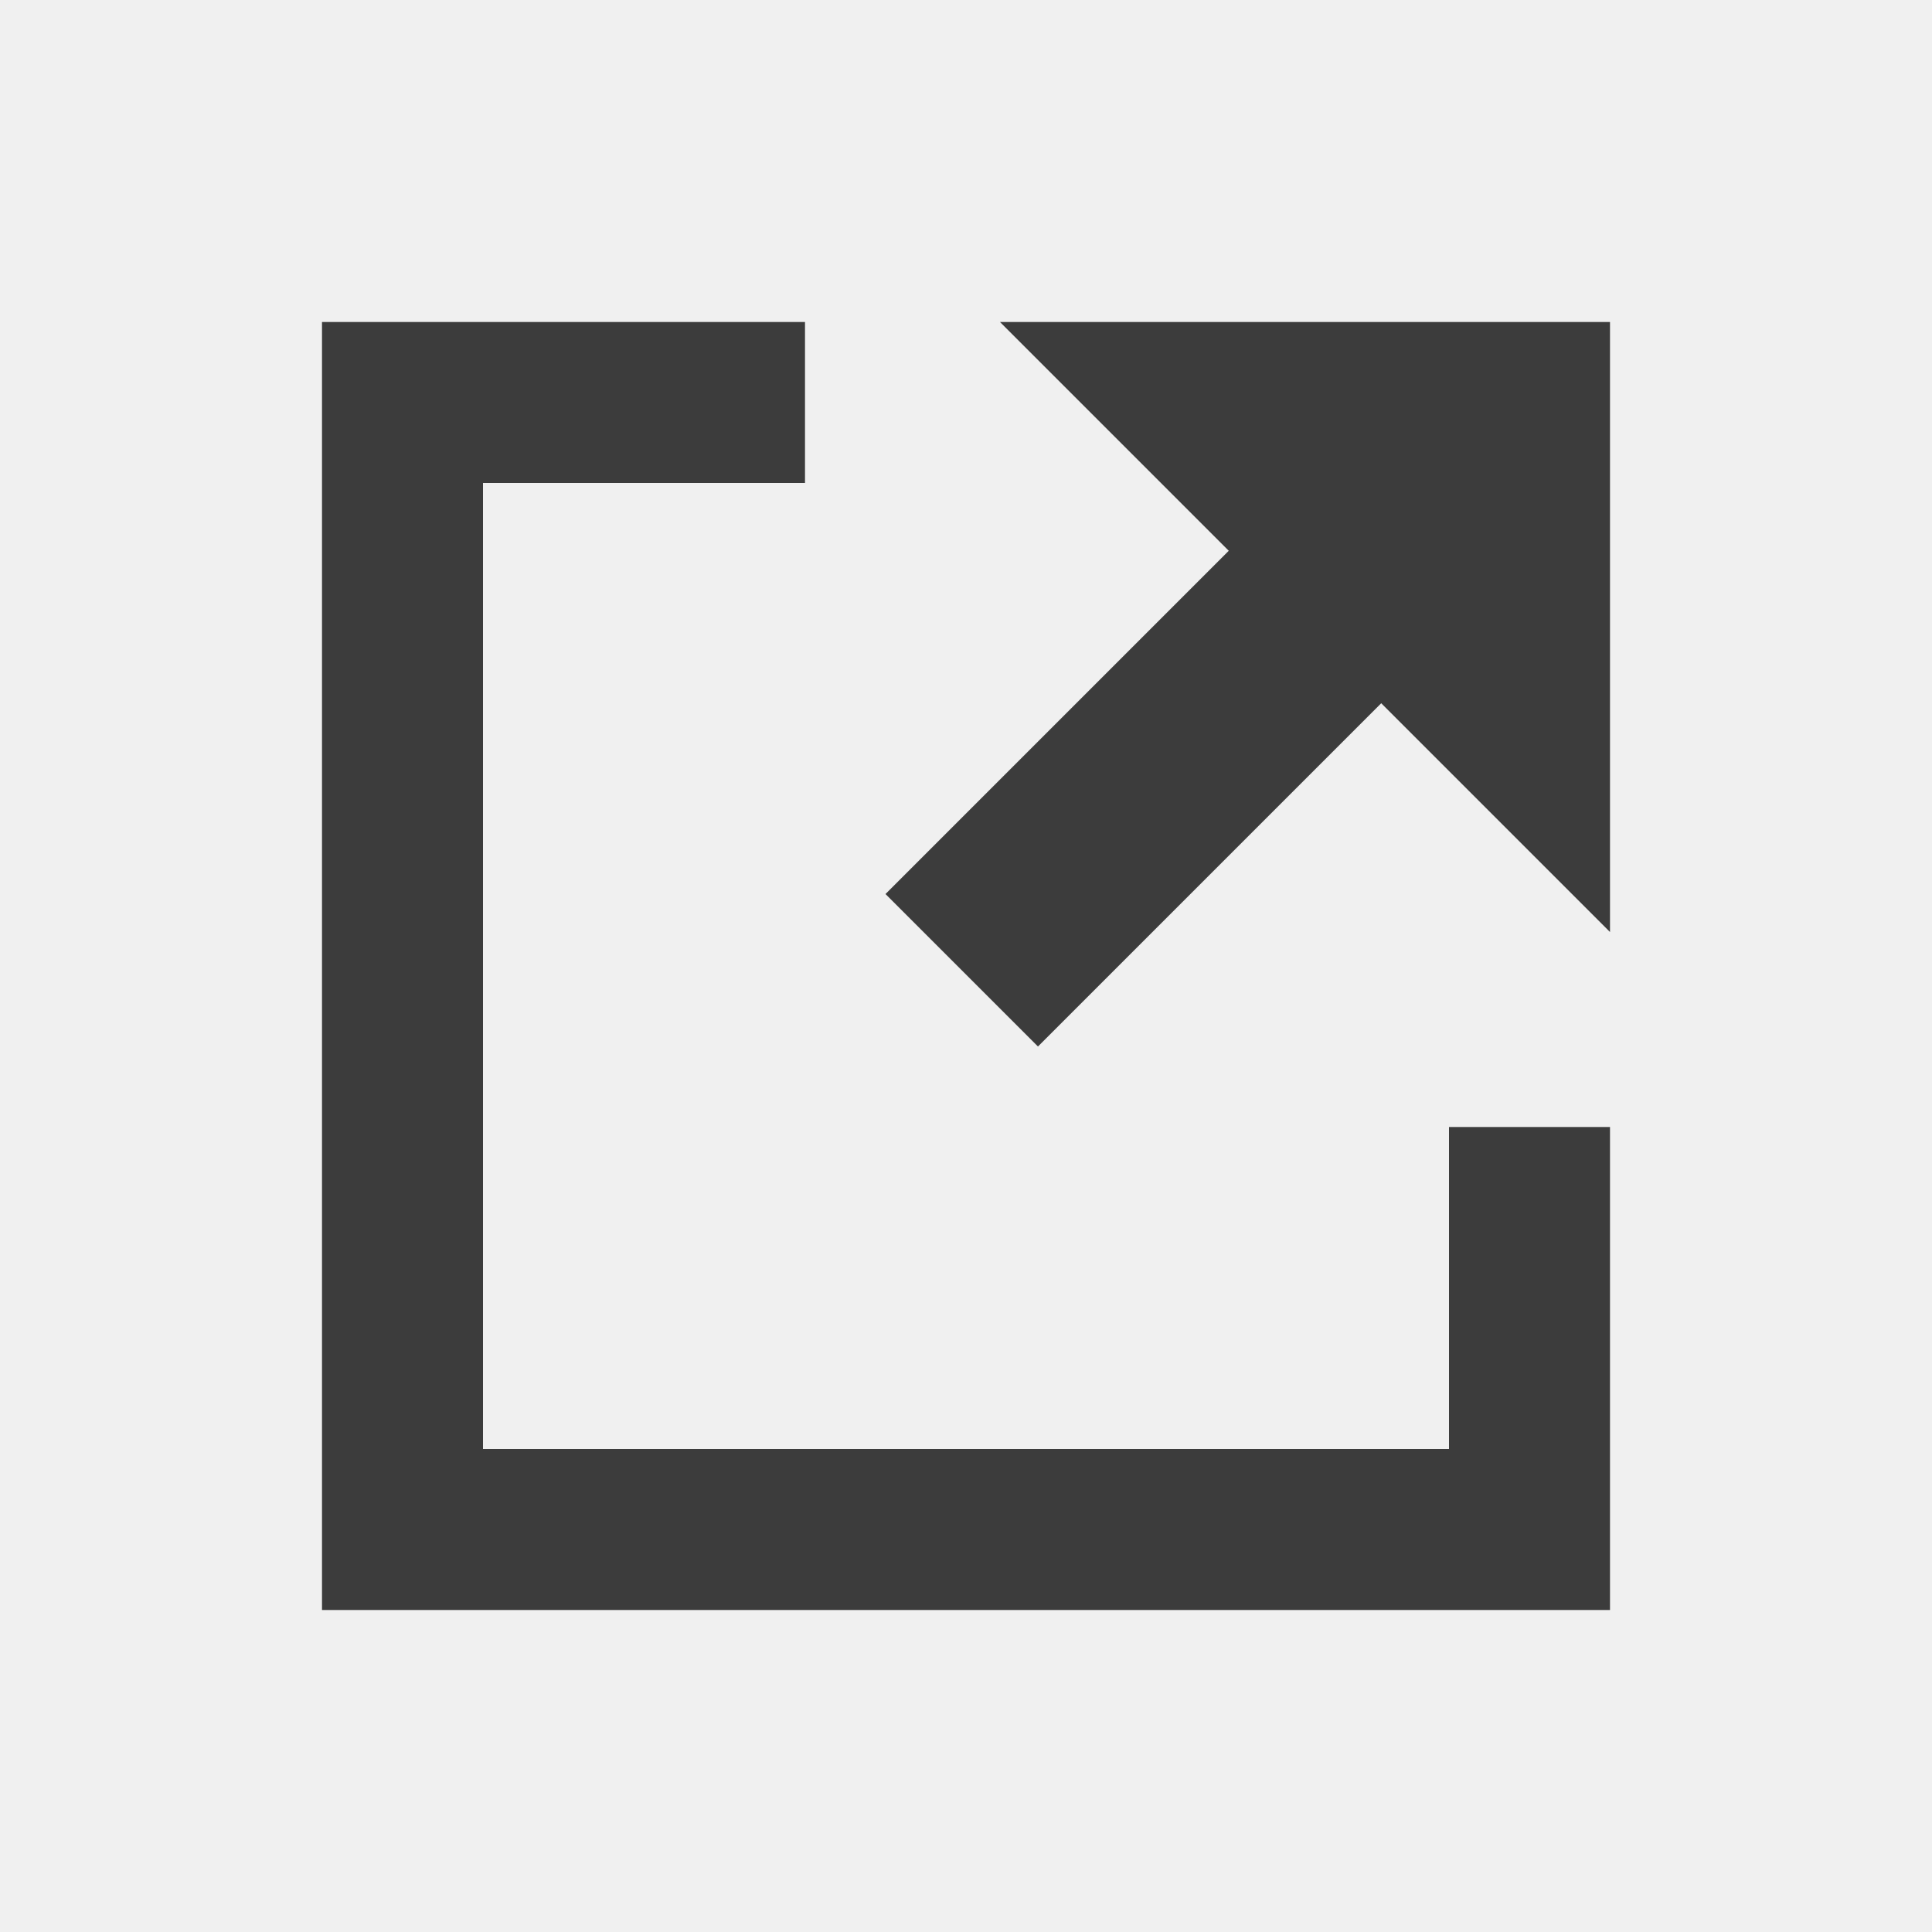
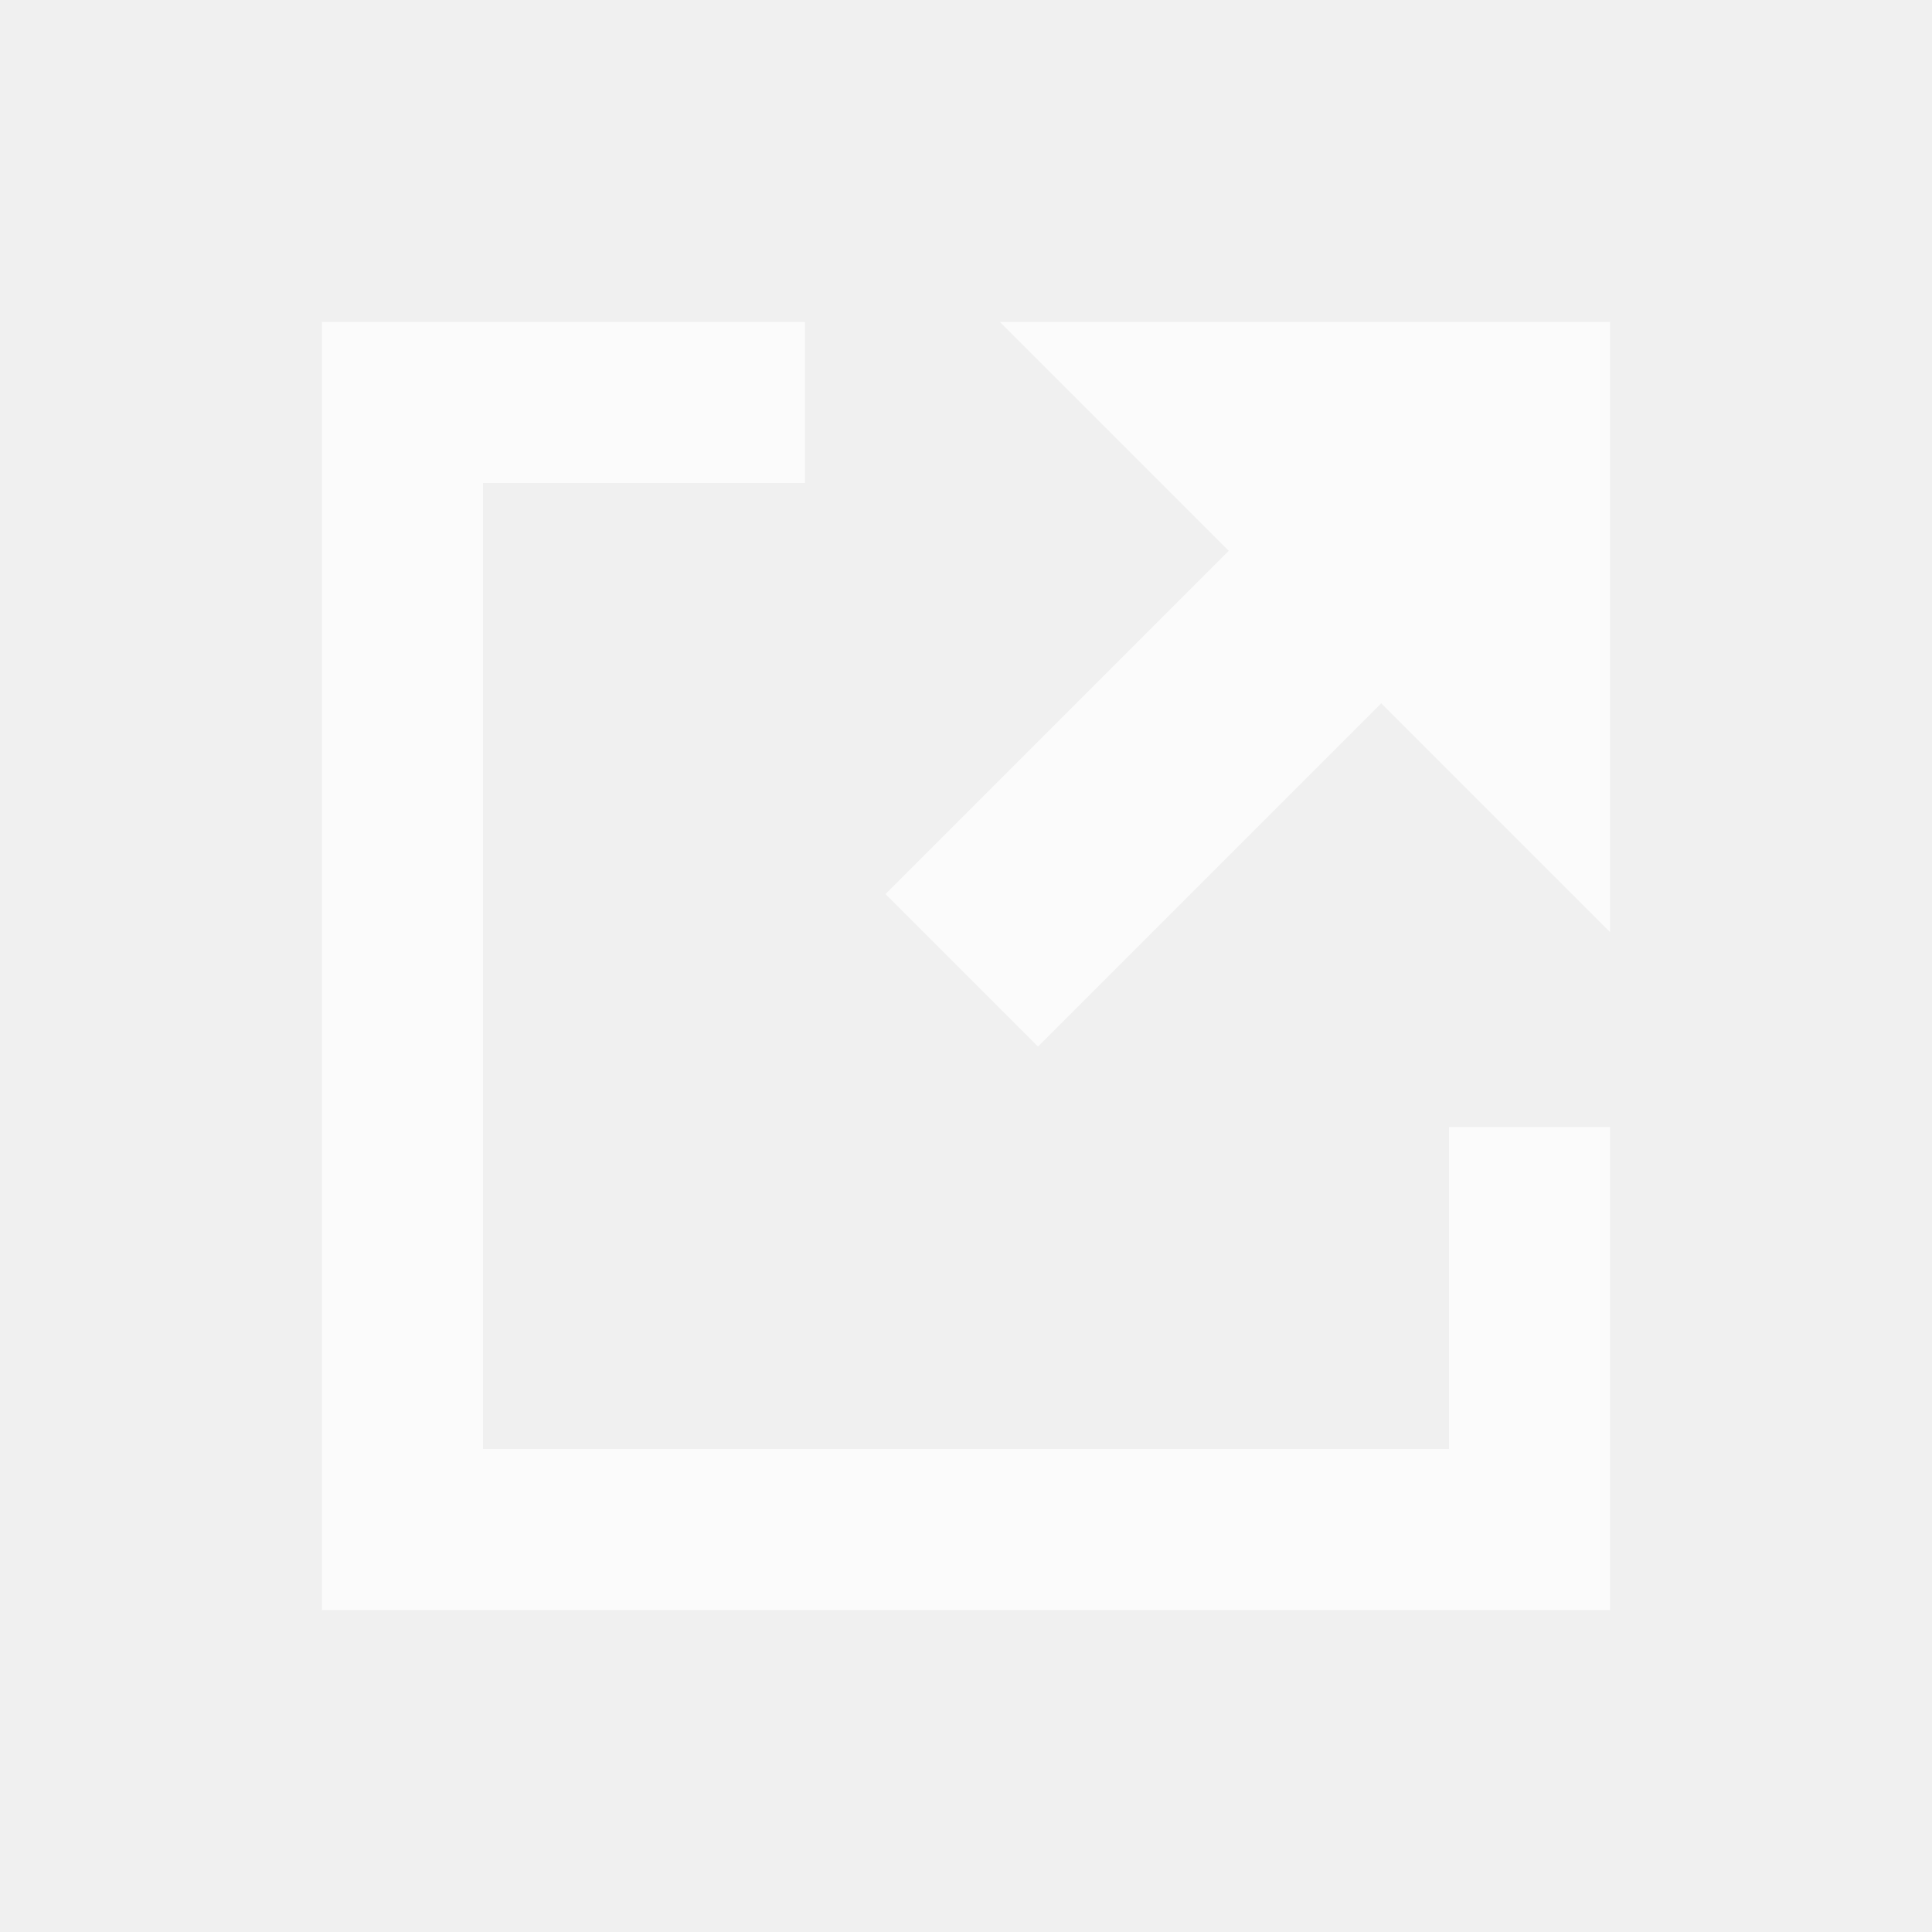
<svg xmlns="http://www.w3.org/2000/svg" version="1.1" x="0px" y="0px" width="12px" height="12px" viewBox="0 0 12 12" style="enable-background:new 0 0 12 12;" xml:space="preserve">
  <g id="Icons" style="opacity:0.75;">
    <g id="external">
-       <polygon id="box" style="fill-rule:evenodd;clip-rule:evenodd;" points="2,2 5,2 5,3 3,3 3,9 9,9 9,7 10,7 10,10 2,10   " />
-       <polygon id="arrow_13_" style="fill-rule:evenodd;clip-rule:evenodd;" points="6.211,2 10,2 10,5.789 8.579,4.368 6.447,6.5    5.5,5.553 7.632,3.421   " />
+       <polygon id="box" fill="white" style="fill-rule:evenodd;clip-rule:evenodd;" points="2,2 5,2 5,3 3,3 3,9 9,9 9,7 10,7 10,10 2,10   " />
+       <polygon id="arrow_13_" fill="white" style="fill-rule:evenodd;clip-rule:evenodd;" points="6.211,2 10,2 10,5.789 8.579,4.368 6.447,6.5     5.5,5.553 7.632,3.421   " />
    </g>
  </g>
-   <g id="Guides" style="display:none;">
- </g>
+   <g id="Guides" style="display:none;" />
</svg>
